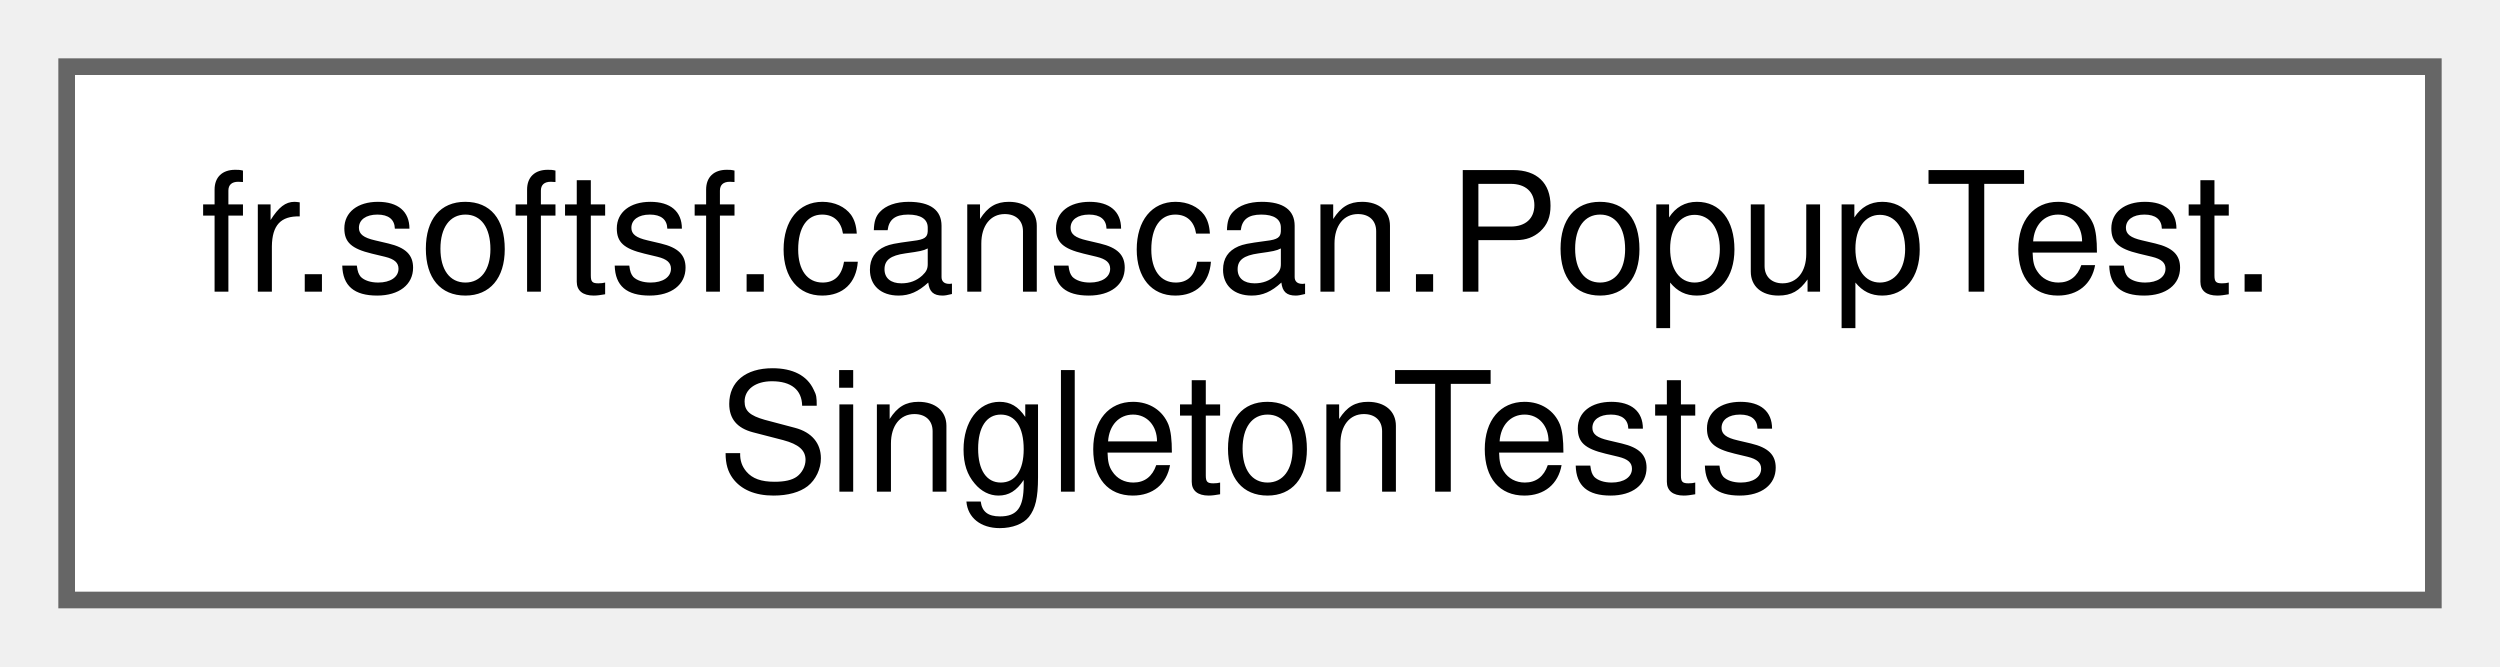
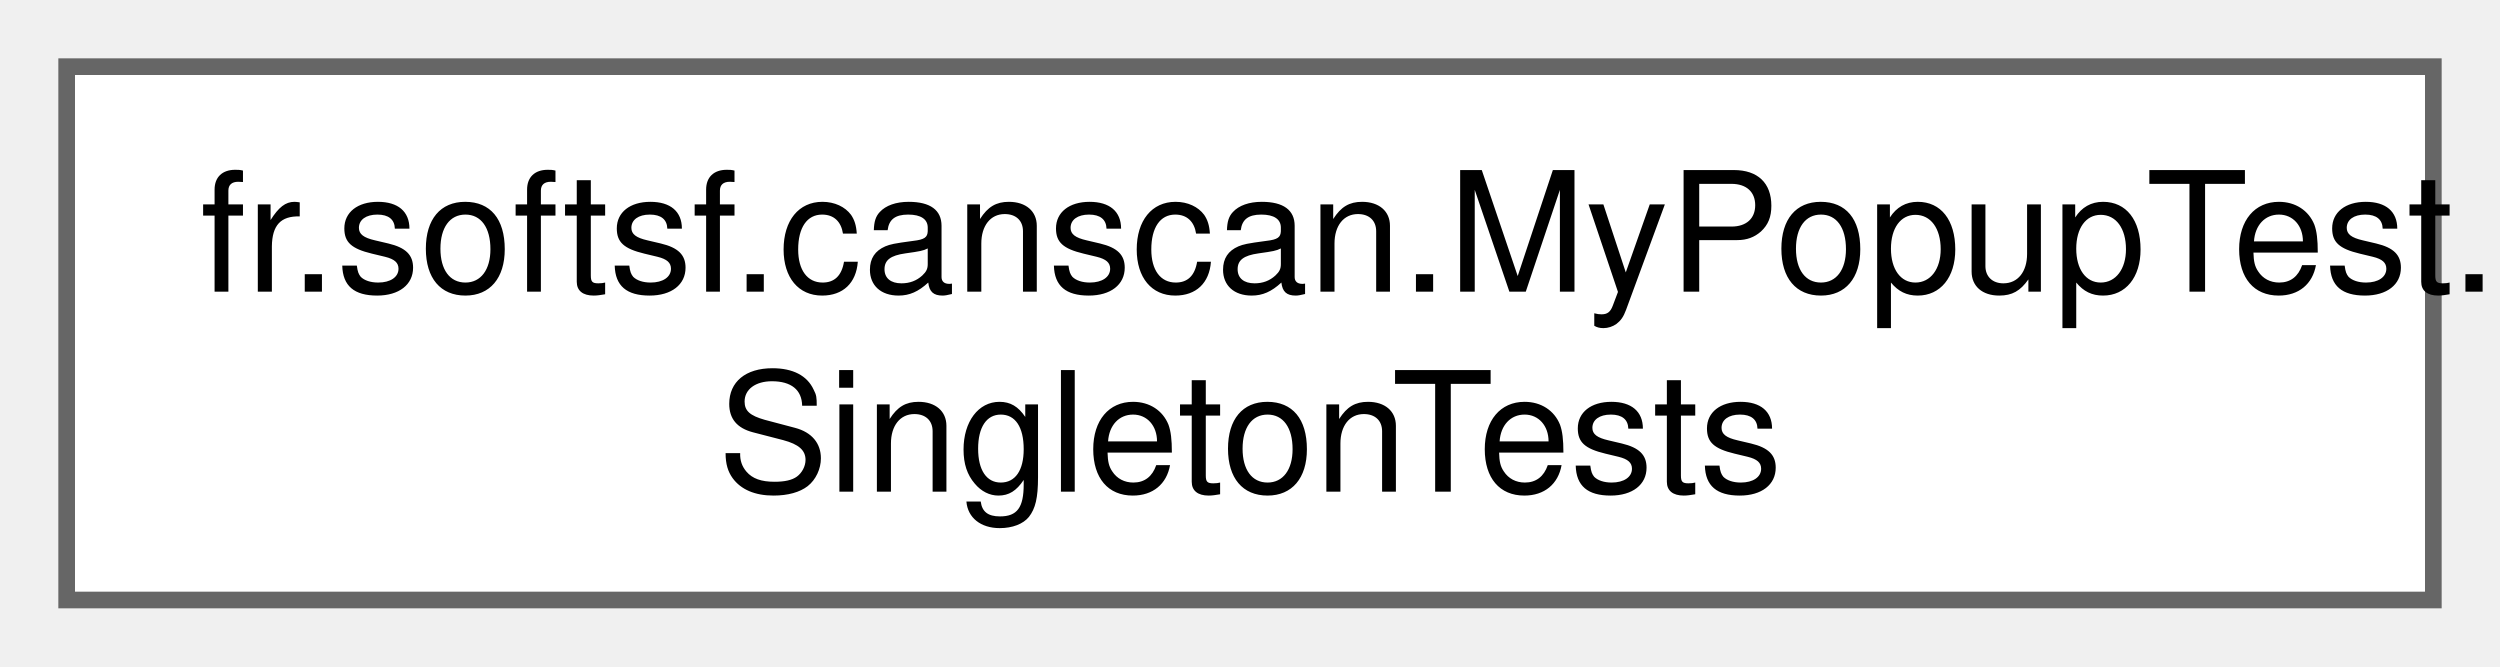
<svg xmlns="http://www.w3.org/2000/svg" xmlns:xlink="http://www.w3.org/1999/xlink" width="150pt" height="40pt" viewBox="0.00 0.00 150.00 40.00">
  <g id="graph0" class="graph" transform="scale(1 1) rotate(0) translate(4 36)">
    <g id="Node000000" class="node">
      <g id="a_Node000000">
        <a xlink:href="classfr_1_1softsf_1_1canscan_1_1_popup_test_1_1_singleton_tests.html" target="_top" xlink:title=" ">
          <polygon fill="white" stroke="#666666" points="142,-32 0,-32 0,0 142,0 142,-32" />
-           <text text-anchor="start" x="8" y="-18.5" font-family="Helvetica,sans-Serif" font-size="10.00">fr.softsf.canscan.PopupTest.</text>
+           <text text-anchor="start" x="8" y="-18.5" font-family="Helvetica,sans-Serif" font-size="10.00">fr.softsf.canscan.MyPopupTest.</text>
          <text text-anchor="middle" x="71" y="-6.5" font-family="Helvetica,sans-Serif" font-size="10.00">SingletonTests</text>
        </a>
      </g>
    </g>
  </g>
</svg>
